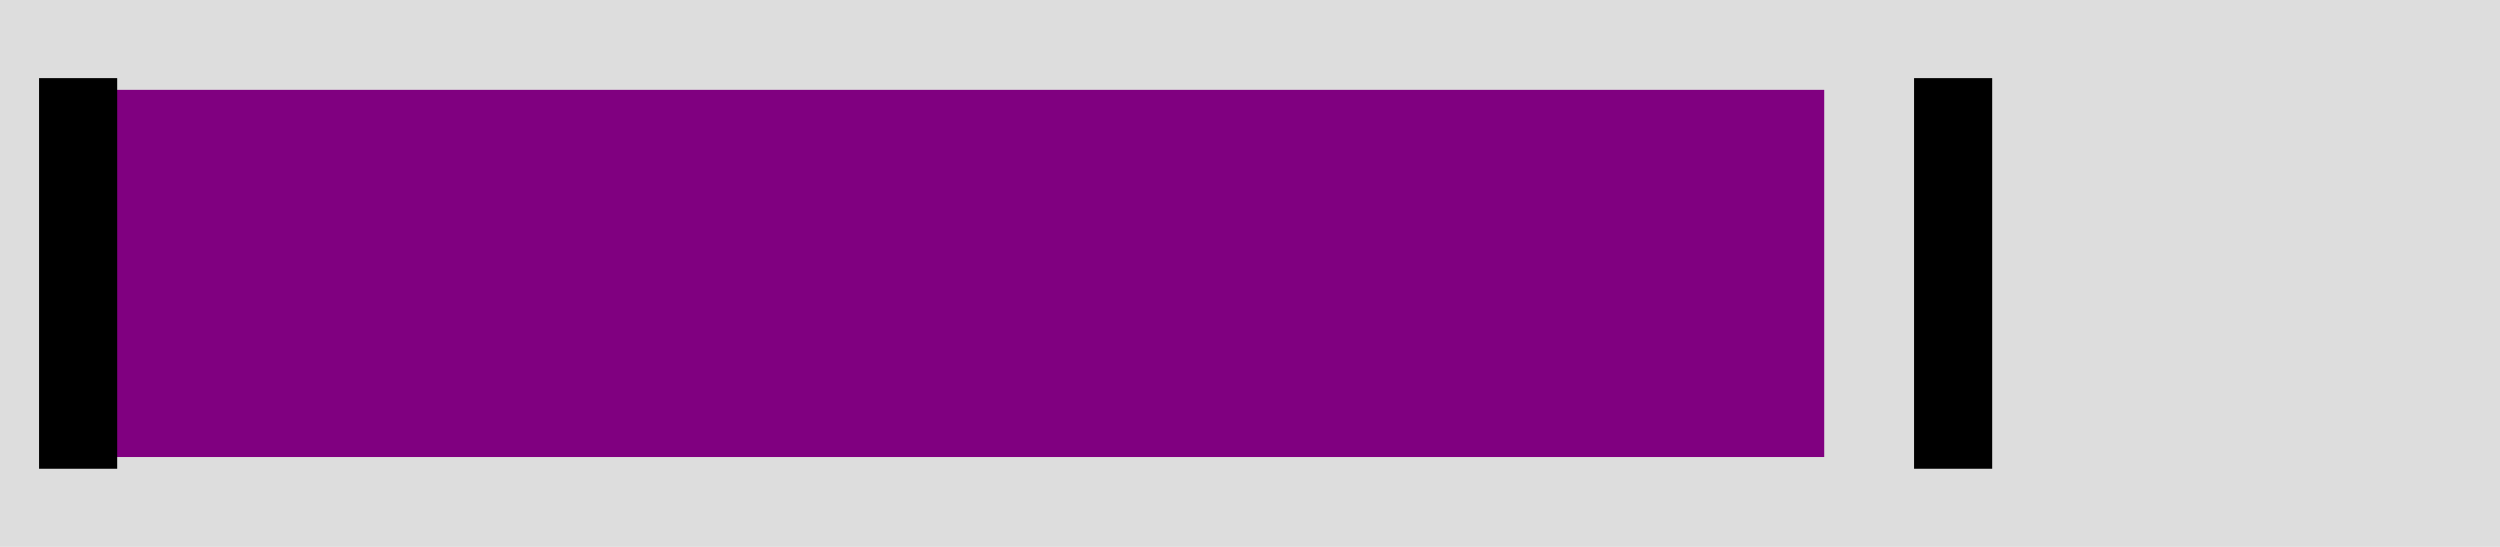
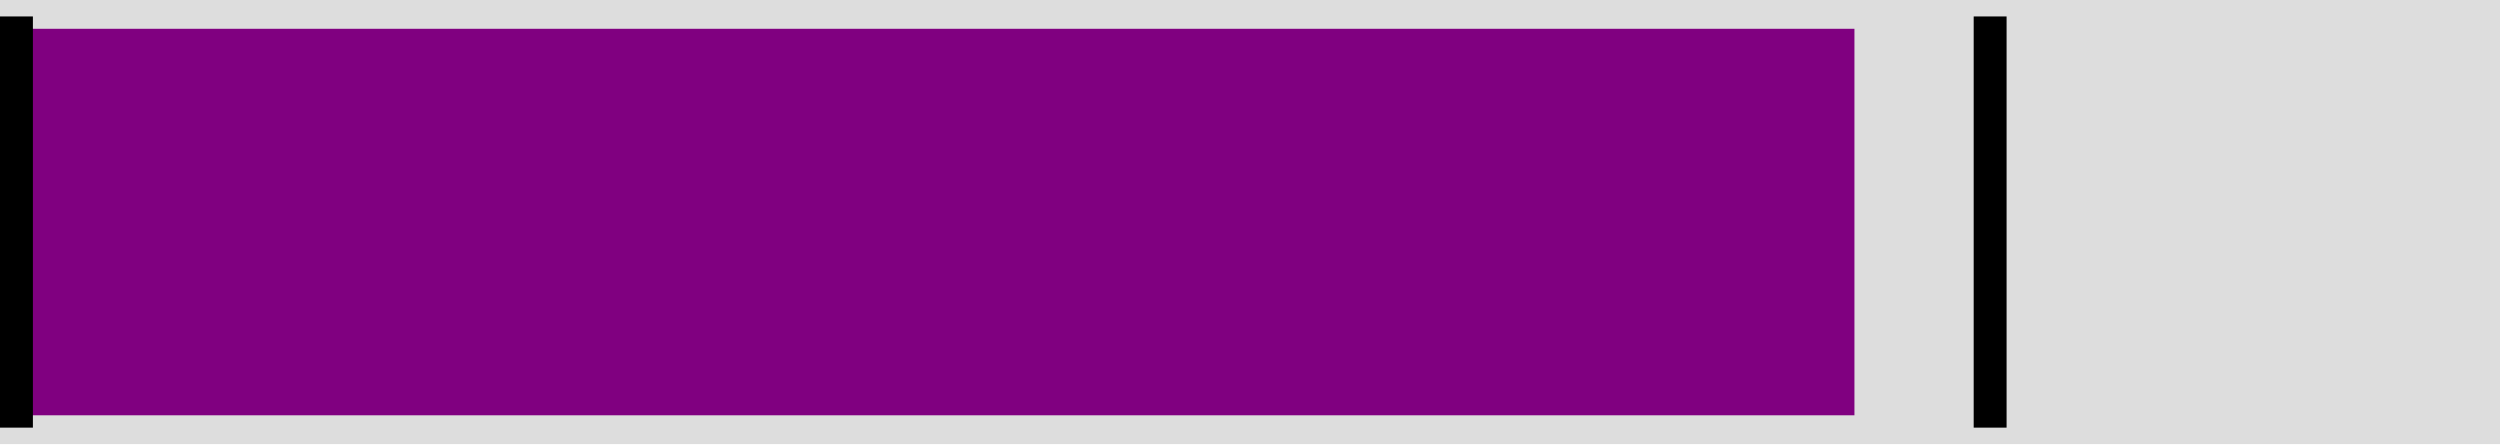
- <svg xmlns="http://www.w3.org/2000/svg" viewBox="0 0 320 70" style="additional:styling" width="100%" height="100%">
-   <rect x="0" y="0" width="320" height="70" fill="#ddd" stroke-width="0" />
+ <svg xmlns="http://www.w3.org/2000/svg" viewBox="0 0 304 54" style="additional:styling" width="100%" height="100%">
+   <rect x="0" y="0" width="304" height="54" fill="#ddd" stroke-width="0" />
  <defs>
    <clipPath id="minichart-1">
-       <rect width="320" height="70" />
+       <rect width="304" height="54" />
    </clipPath>
  </defs>
  <g clip-path="url(#minichart-1)">
-     <rect x="10.0" y="10" height="50" width="225.0" style="fill:purple; stroke-width:3; stroke:#ddd" />
-     <line x1="10.0" x2="10.0" y1="10" y2="60" stroke="black" stroke-width="10" />
-     <line x1="250.0" x2="250.0" y1="10" y2="60" stroke="black" stroke-width="10" />
+     <rect x="2.0" y="2" height="50" width="225.0" style="fill:purple; stroke-width:3; stroke:#ddd" />
+     <line x1="2.0" x2="2.0" y1="2" y2="52" stroke="black" stroke-width="4" />
+     <line x1="242.0" x2="242.0" y1="2" y2="52" stroke="black" stroke-width="4" />
  </g>
</svg>
